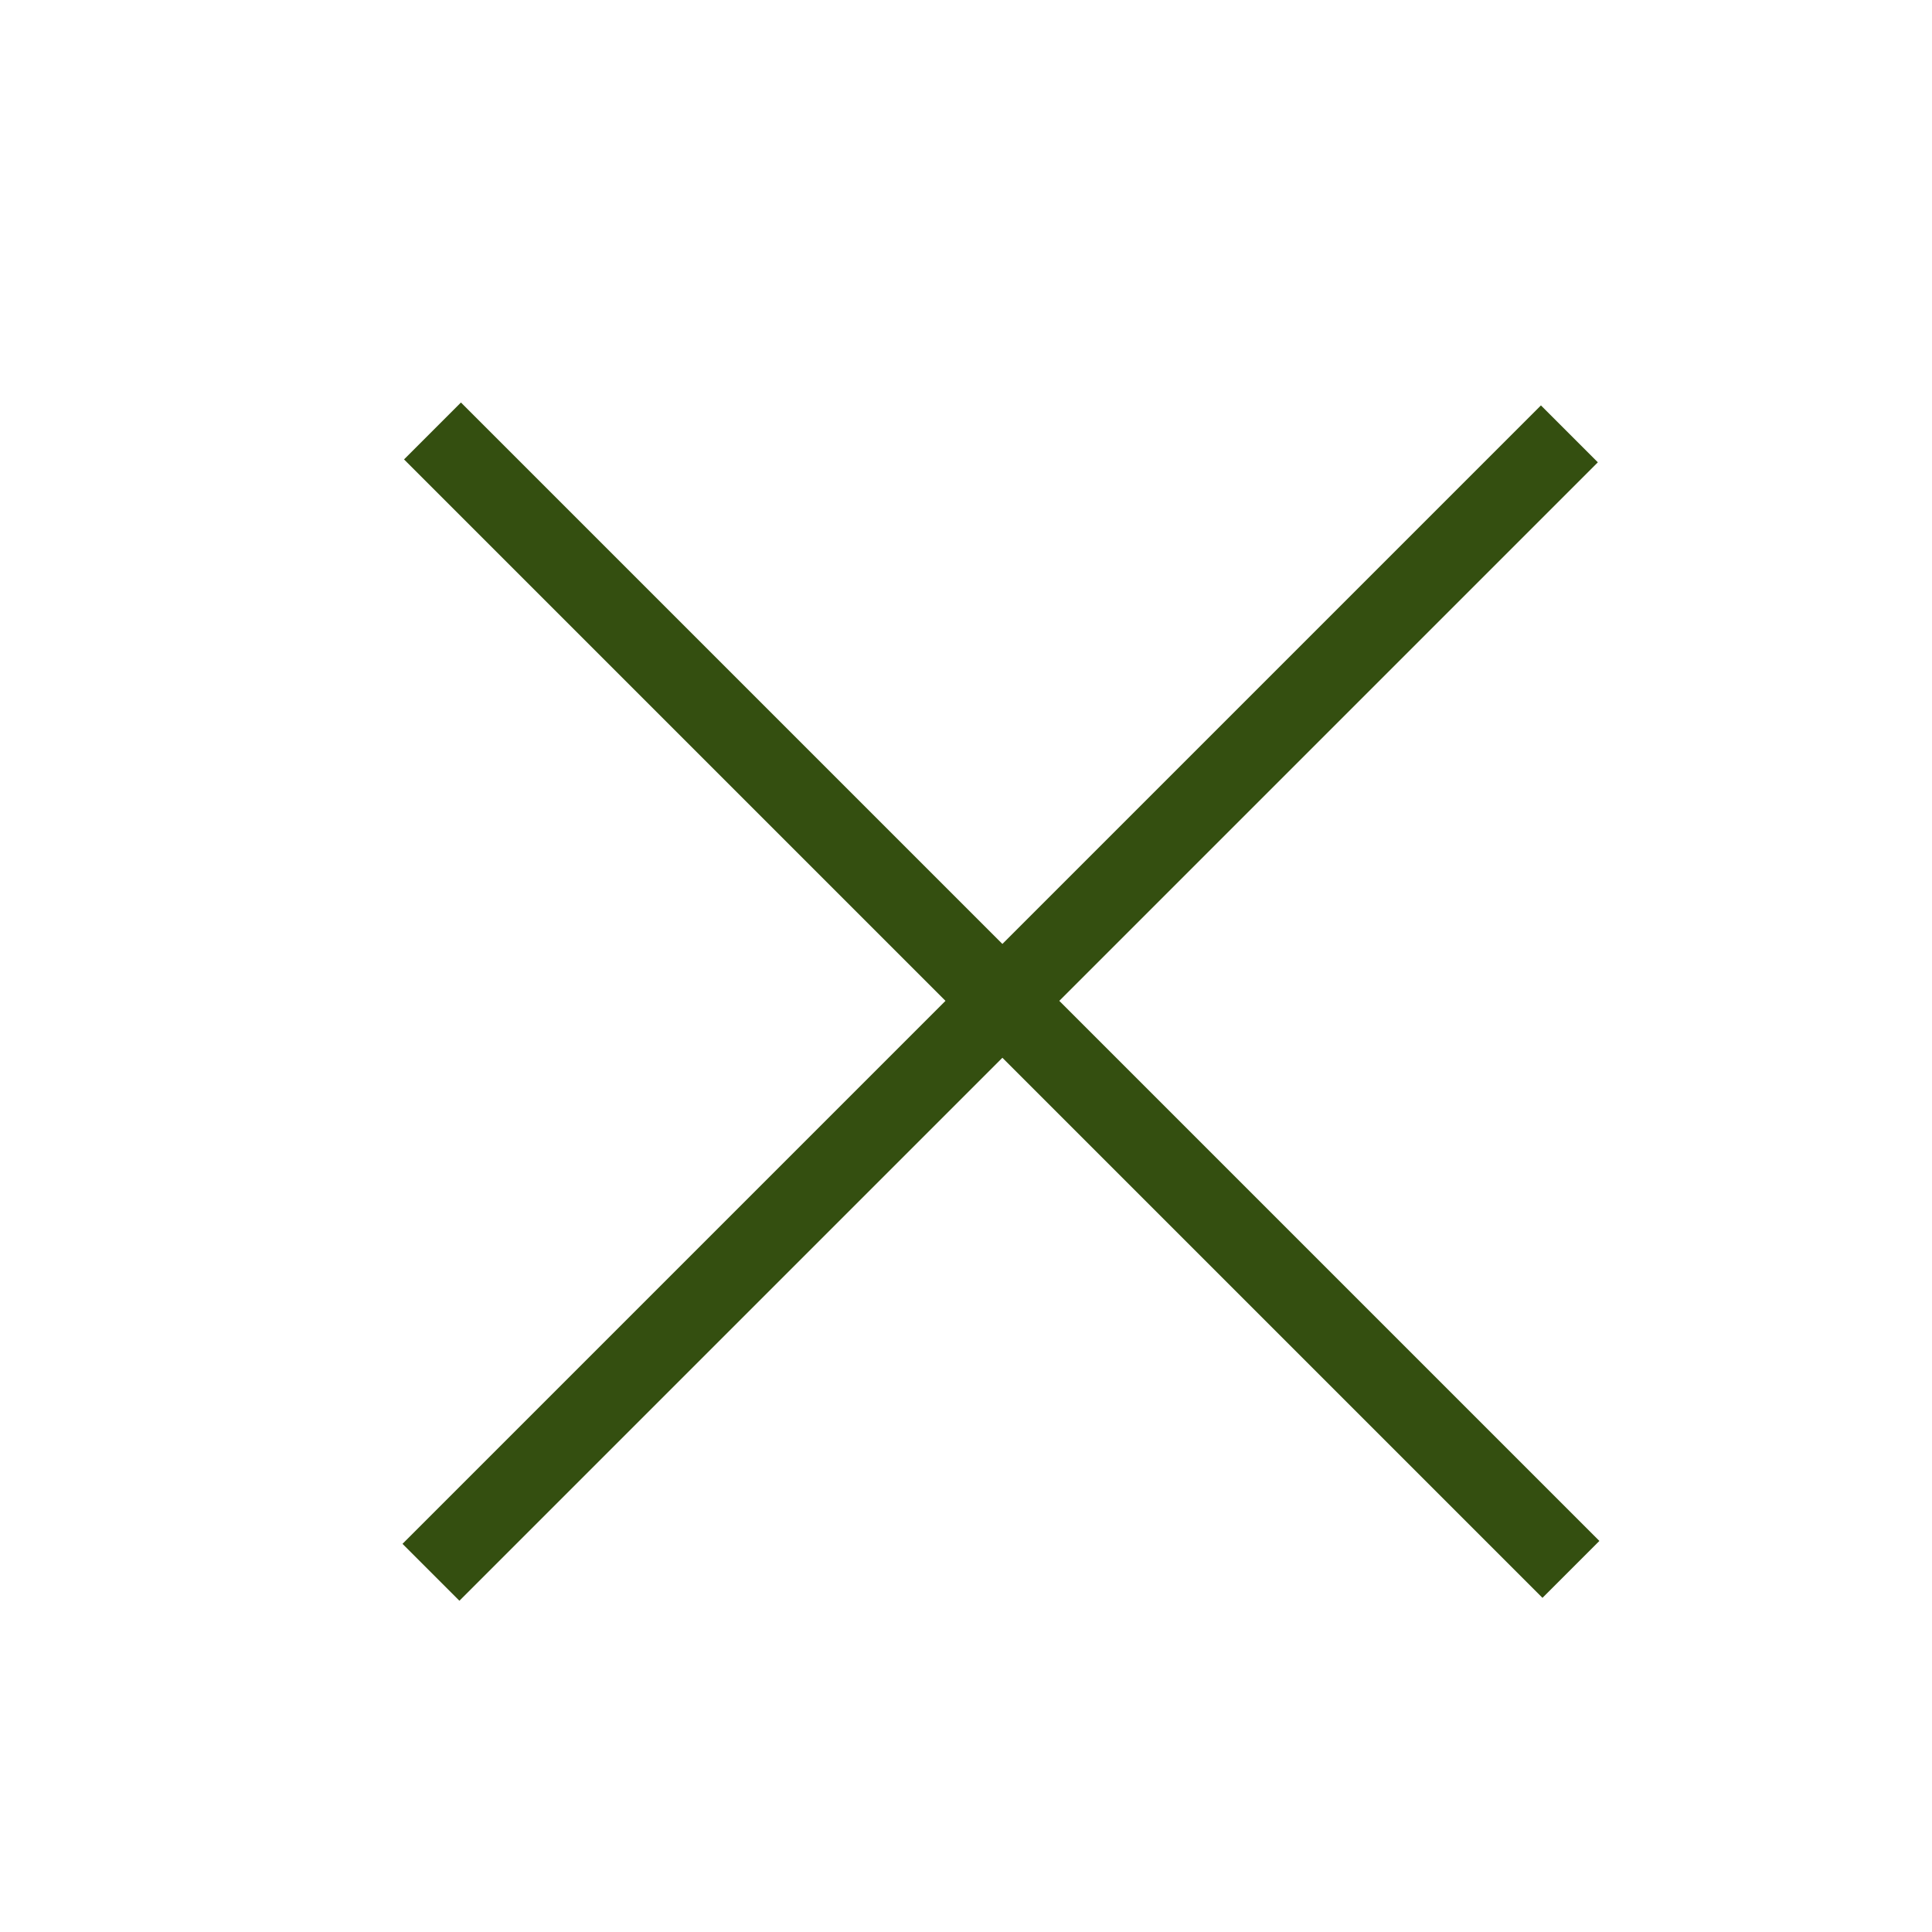
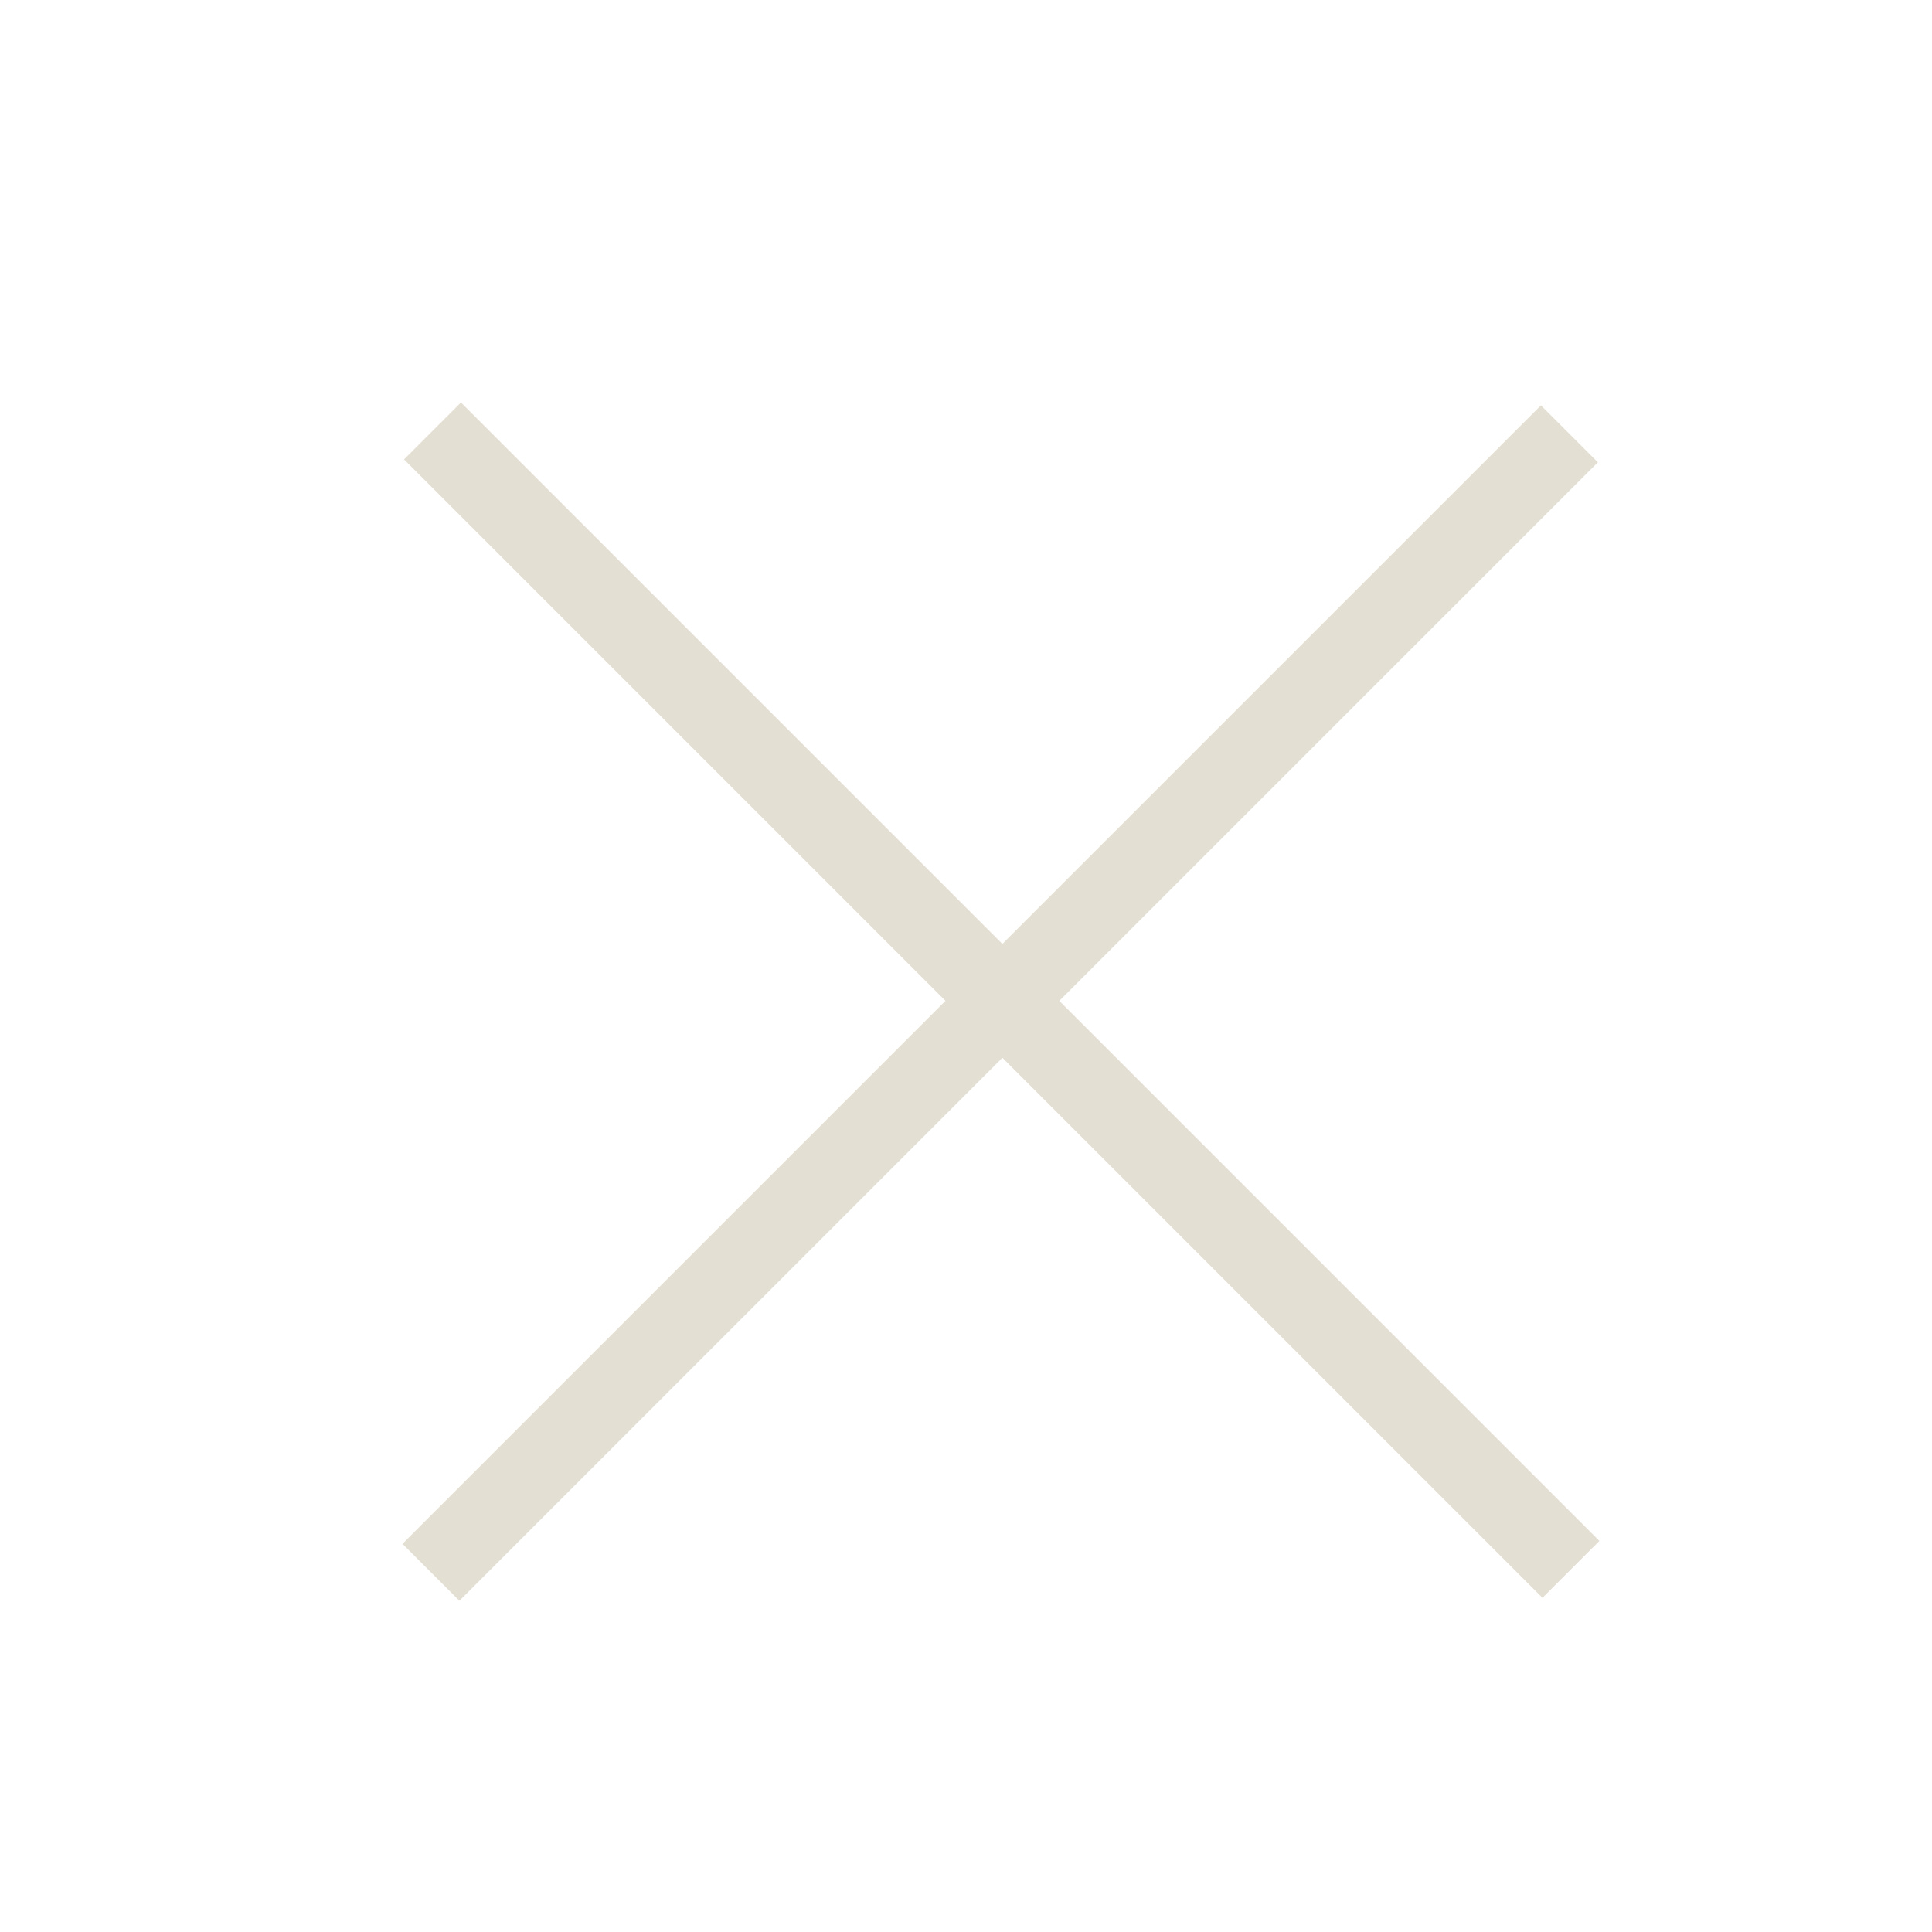
<svg xmlns="http://www.w3.org/2000/svg" width="24" height="24" viewBox="0 0 24 24" fill="none">
-   <path fill-rule="evenodd" clip-rule="evenodd" d="M12.452 11.726L5.726 5L5.019 5.707L11.745 12.433L5 19.178L5.707 19.885L12.452 13.14L19.161 19.849L19.868 19.142L13.159 12.433L19.849 5.743L19.142 5.036L12.452 11.726Z" fill="#344F10" />
+   <path fill-rule="evenodd" clip-rule="evenodd" d="M12.452 11.726L5.726 5L5.019 5.707L11.745 12.433L5 19.178L5.707 19.885L12.452 13.14L19.161 19.849L19.868 19.142L13.159 12.433L19.849 5.743L19.142 5.036L12.452 11.726Z" fill="#e4dfd3" />
</svg>
